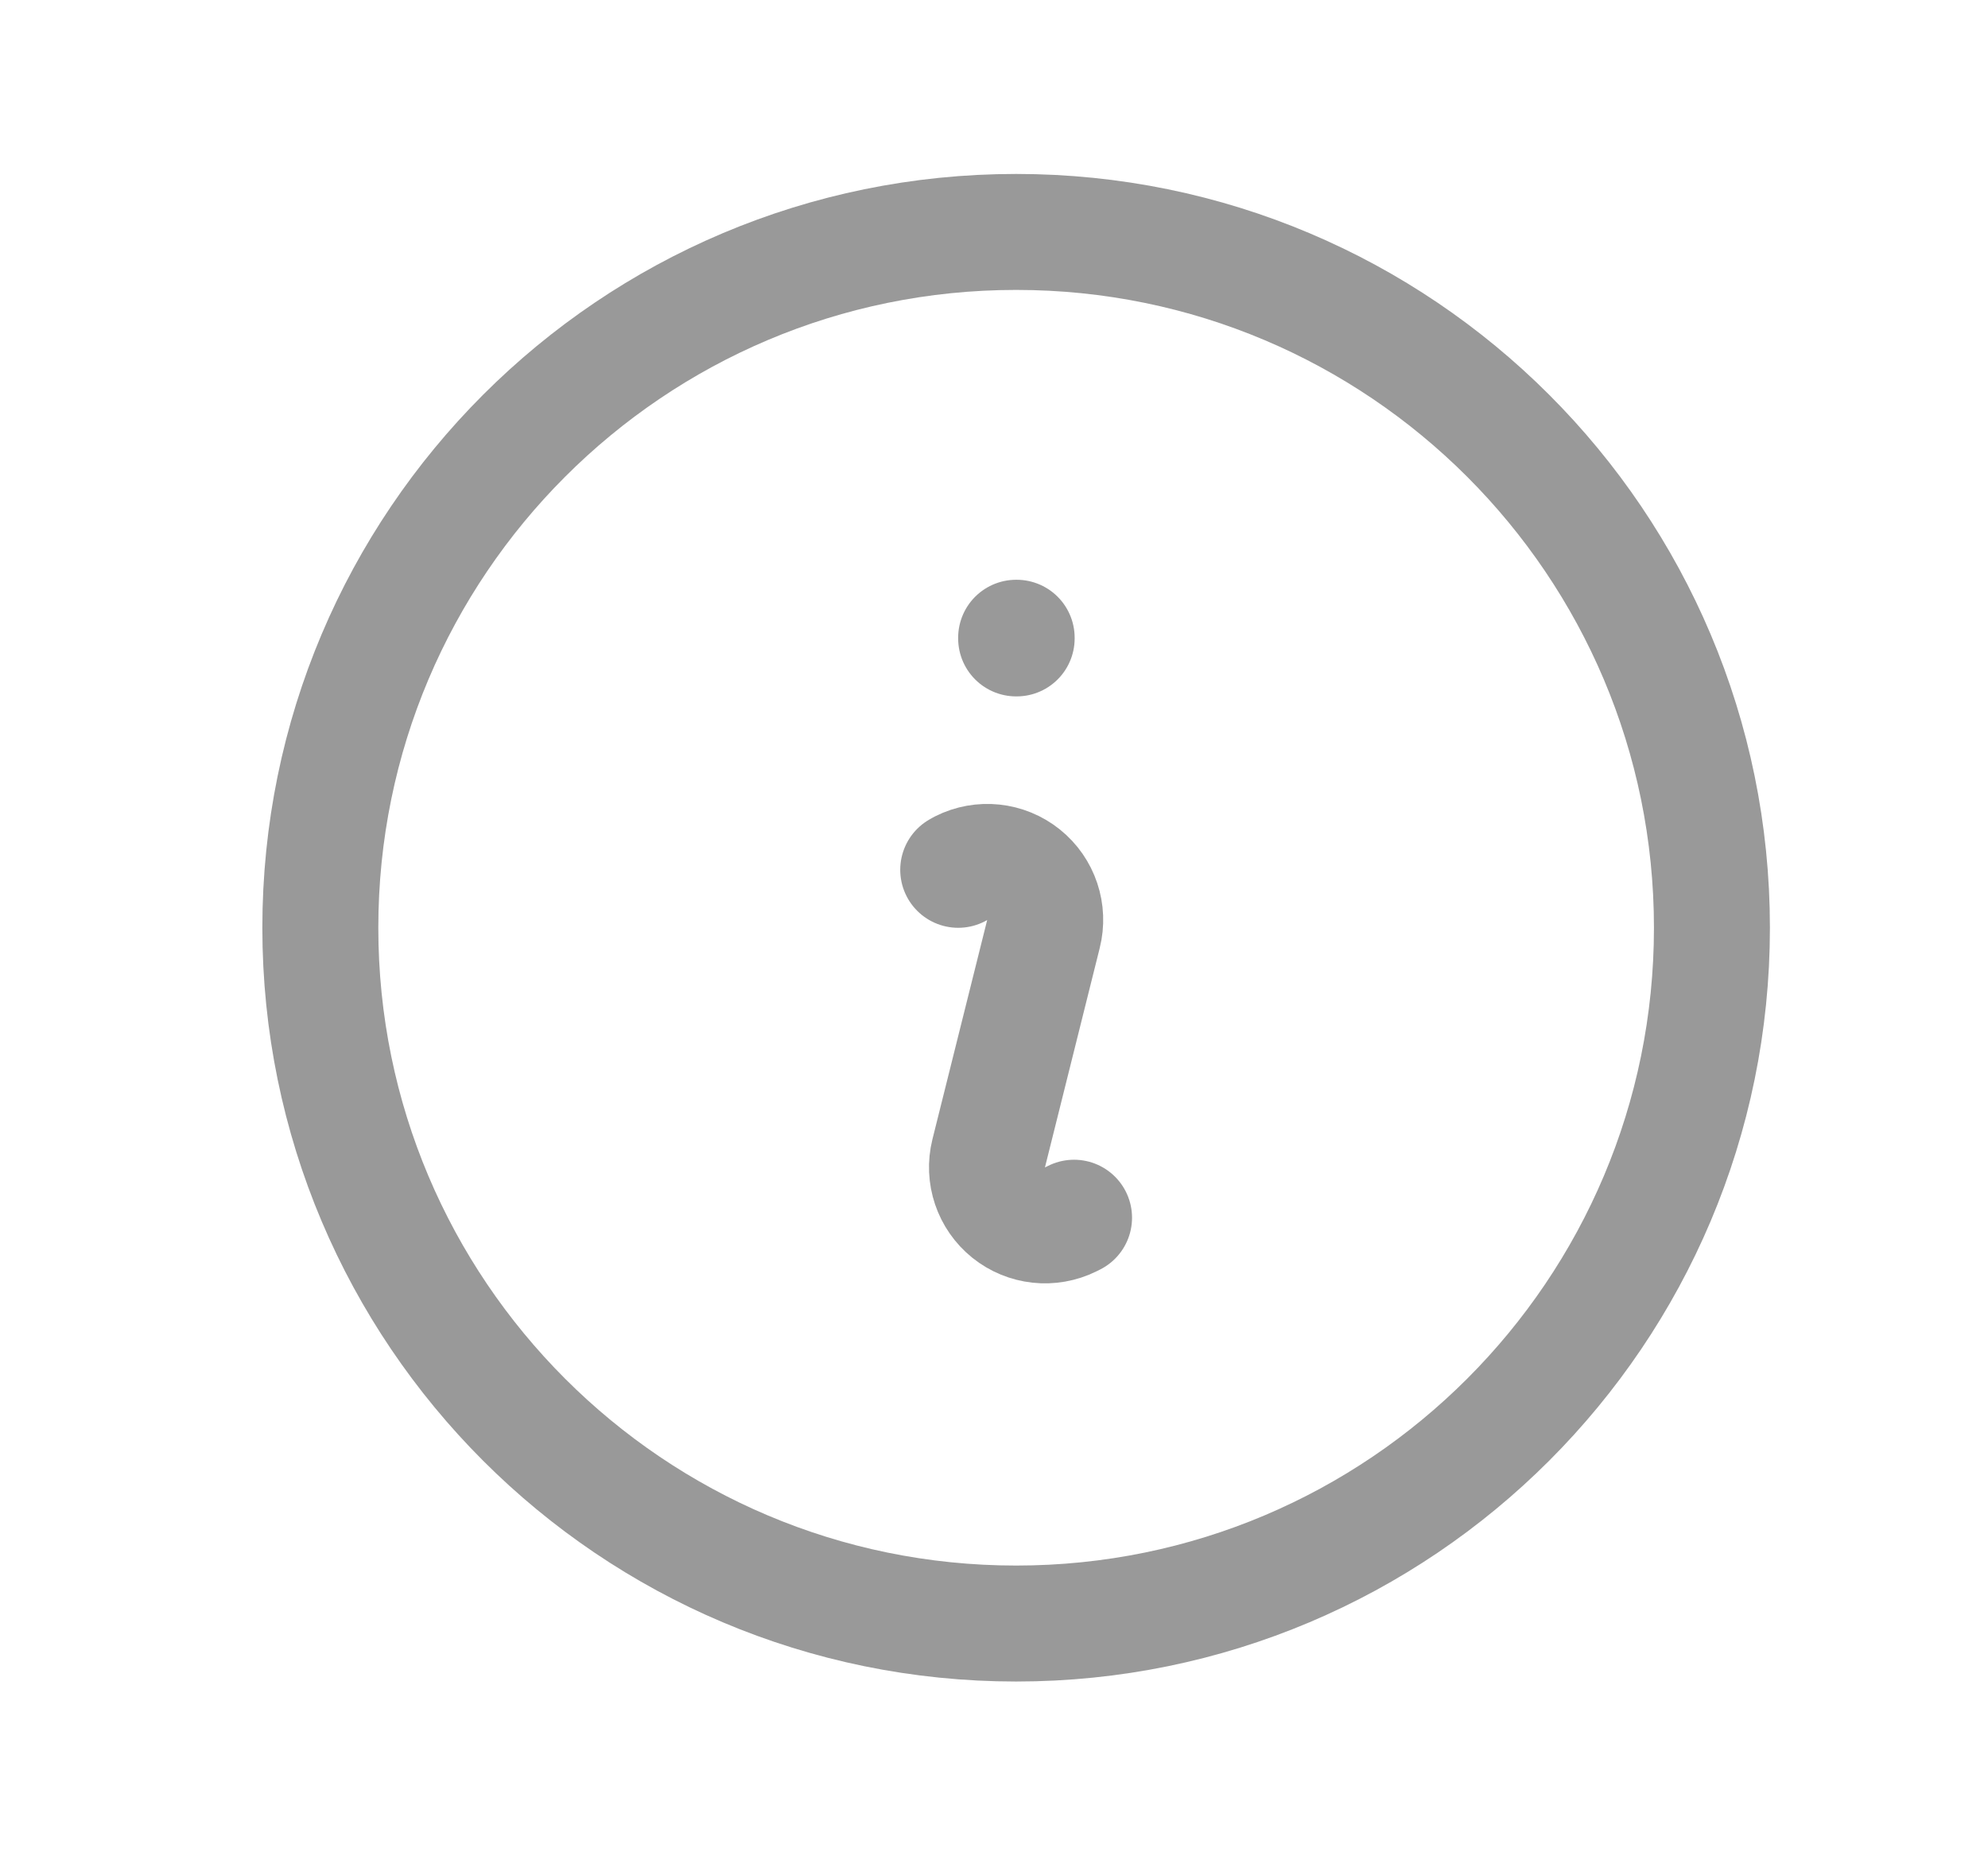
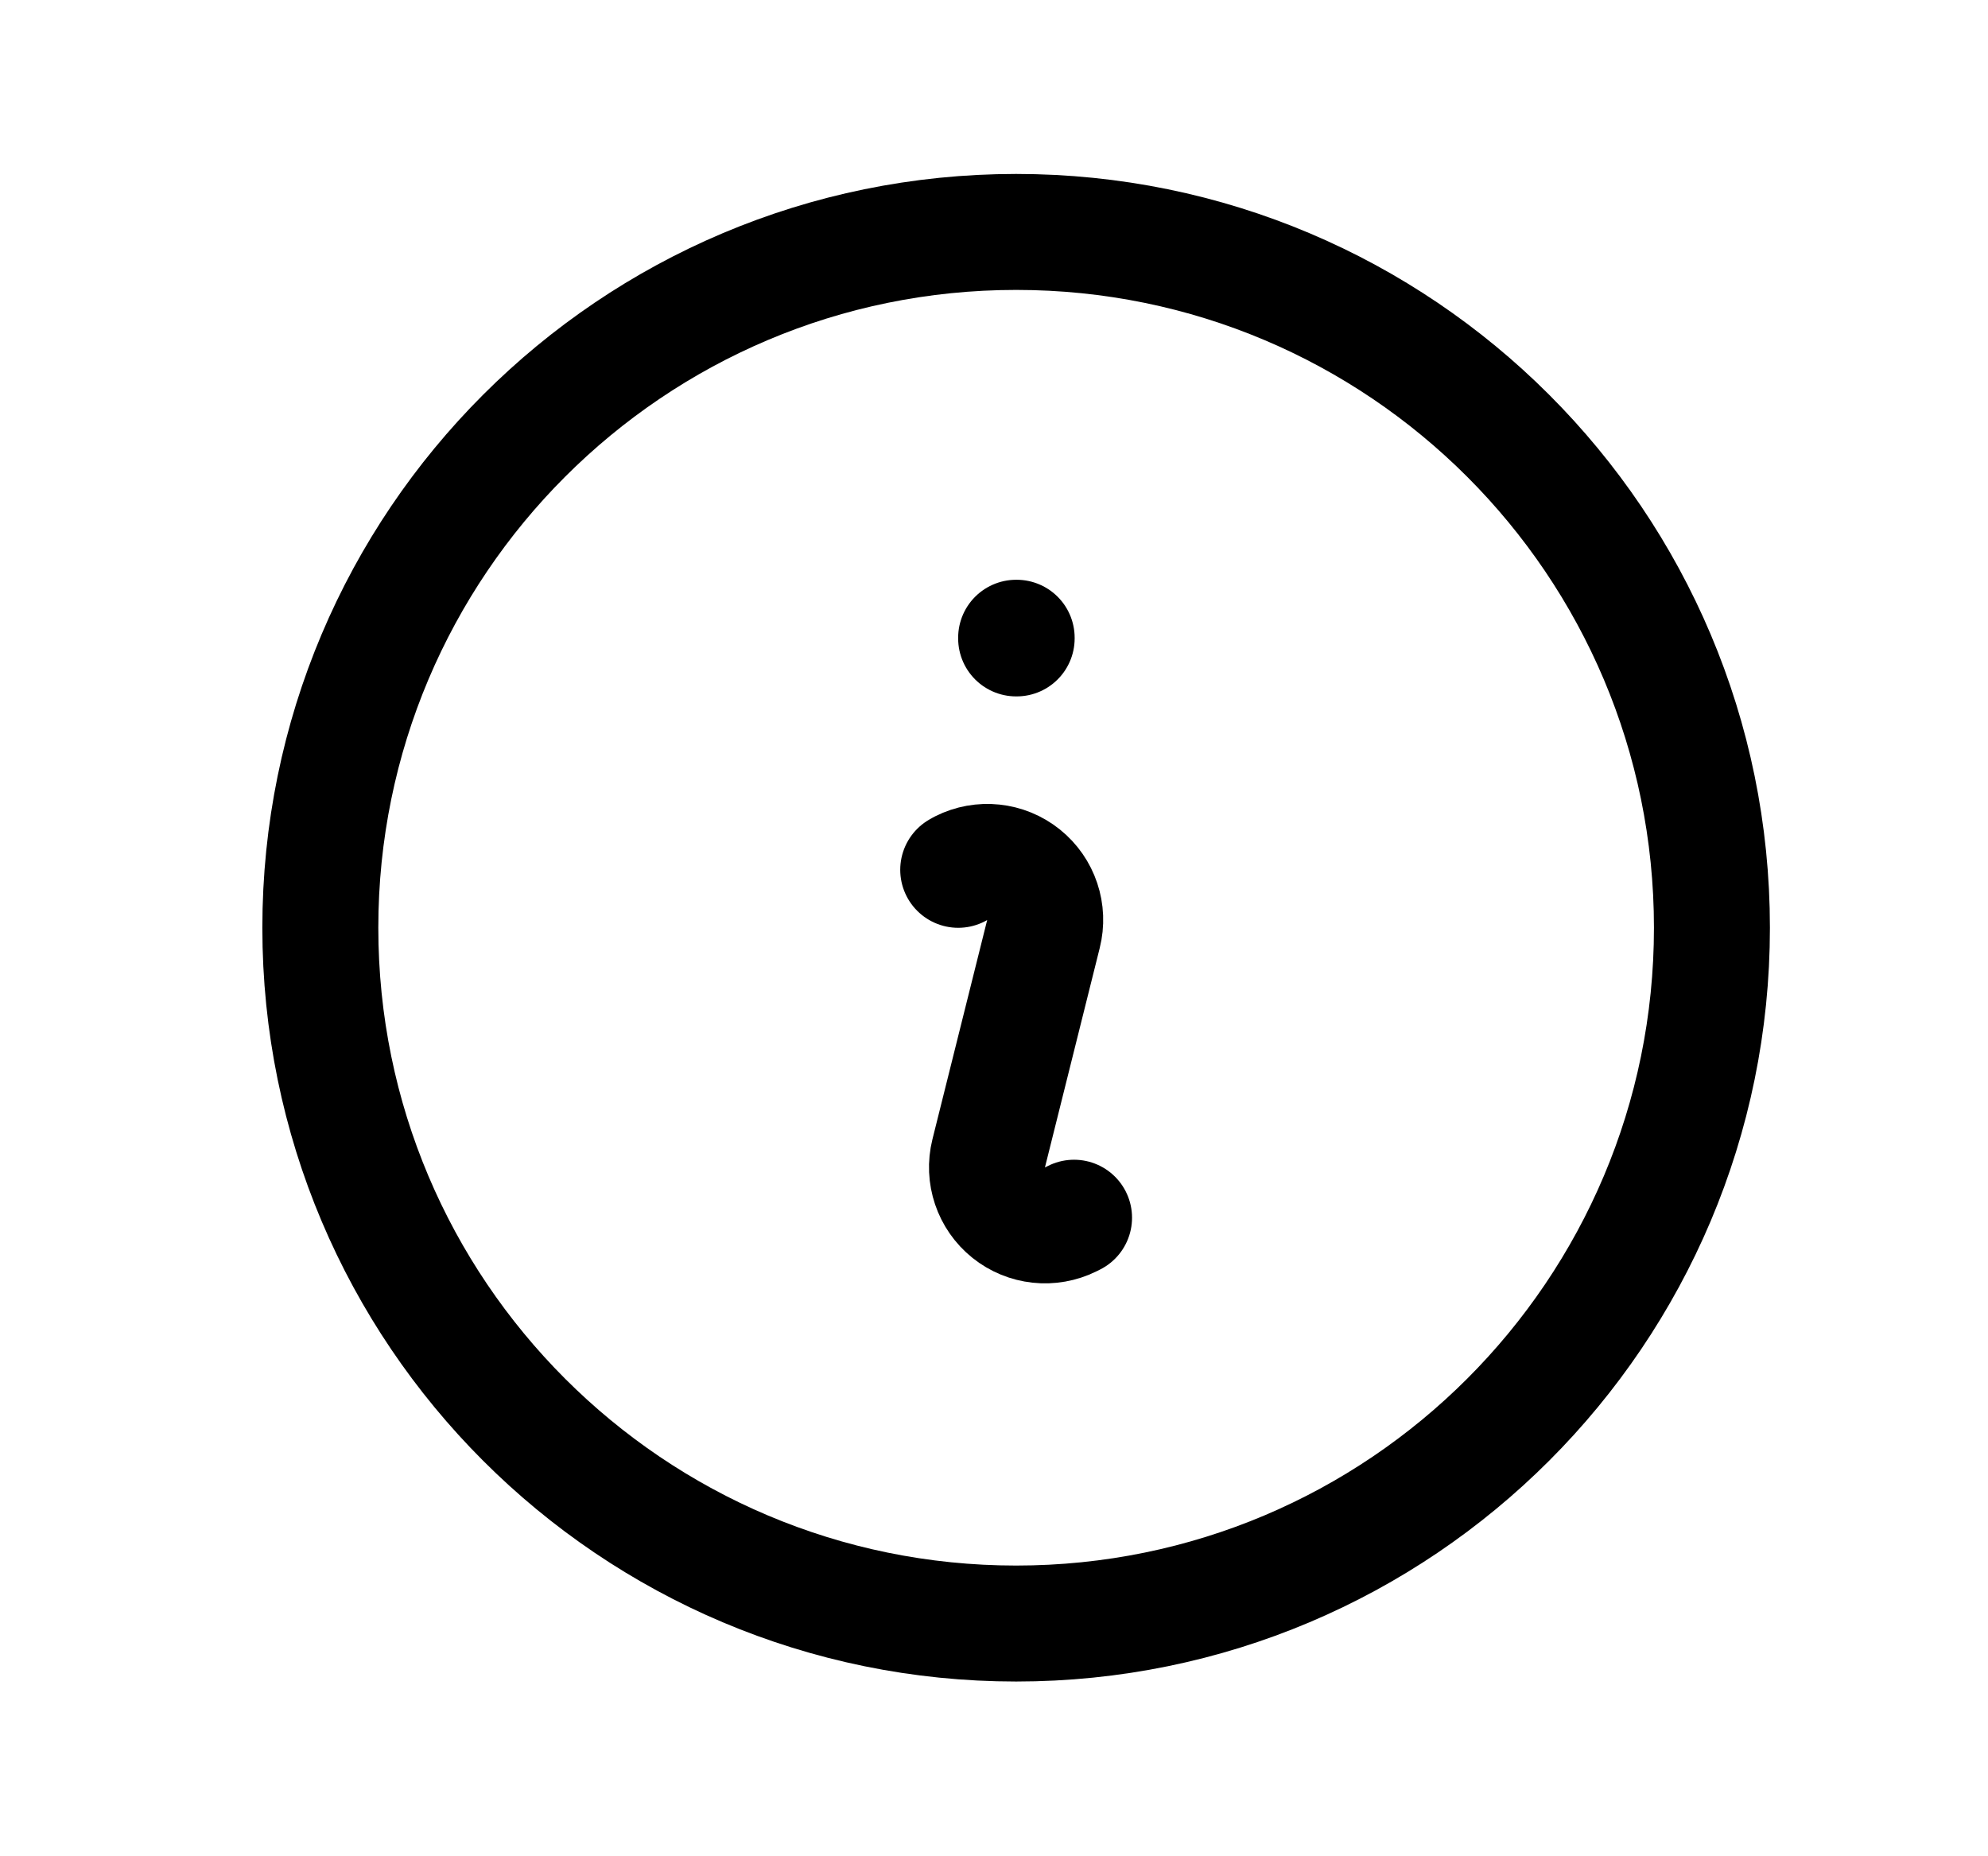
<svg xmlns="http://www.w3.org/2000/svg" viewBox="0 0 15 14" fill="none">
-   <path d="m7.23 6.563.023-.013a.437.437 0 0 1 .62.498L7.46 8.702a.438.438 0 0 0 .62.498l.024-.012M12.917 7a5.25 5.25 0 1 1-10.5 0 5.25 5.25 0 0 1 10.5 0Zm-5.25-2.188h.004v.005h-.004v-.005Z" stroke="currentColor" stroke-opacity=".4" stroke-width=".875" stroke-linecap="round" stroke-linejoin="round" />
+   <path d="m7.23 6.563.023-.013a.437.437 0 0 1 .62.498L7.46 8.702a.438.438 0 0 0 .62.498l.024-.012M12.917 7a5.25 5.25 0 1 1-10.5 0 5.25 5.25 0 0 1 10.5 0Zm-5.25-2.188h.004v.005h-.004v-.005Z" stroke="currentColor" stroke-width=".875" stroke-linecap="round" stroke-linejoin="round" />
</svg>
